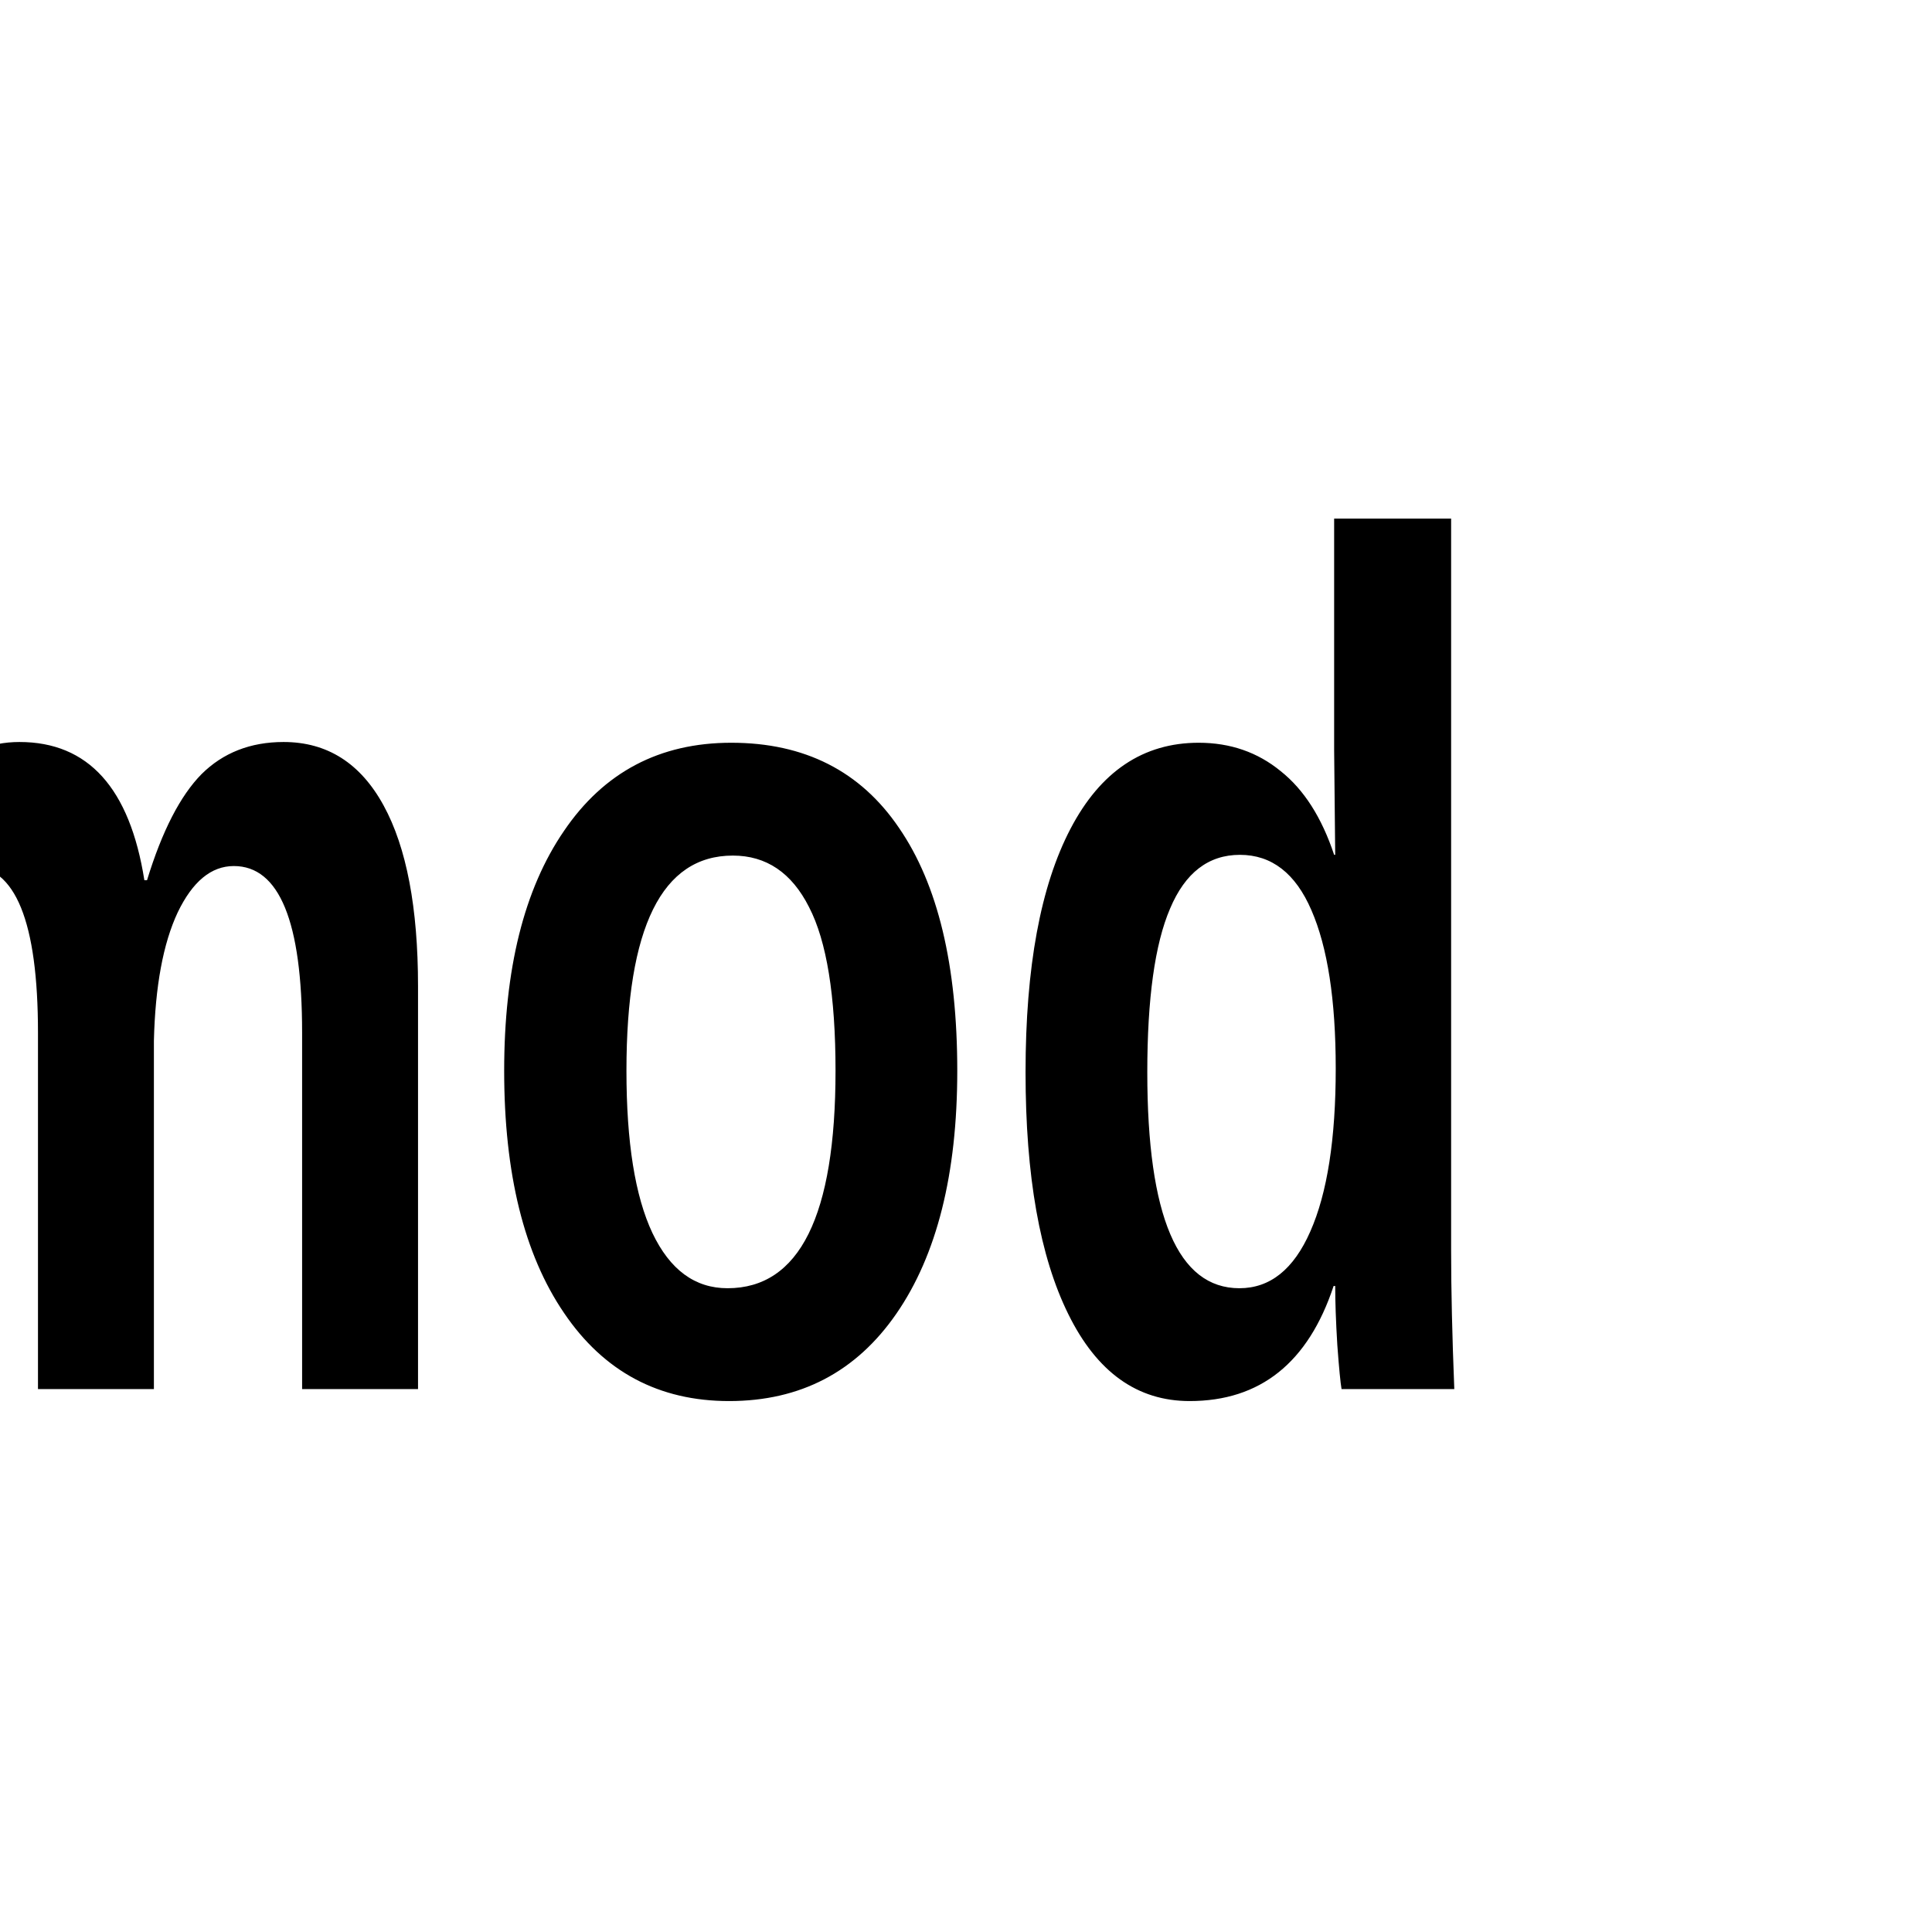
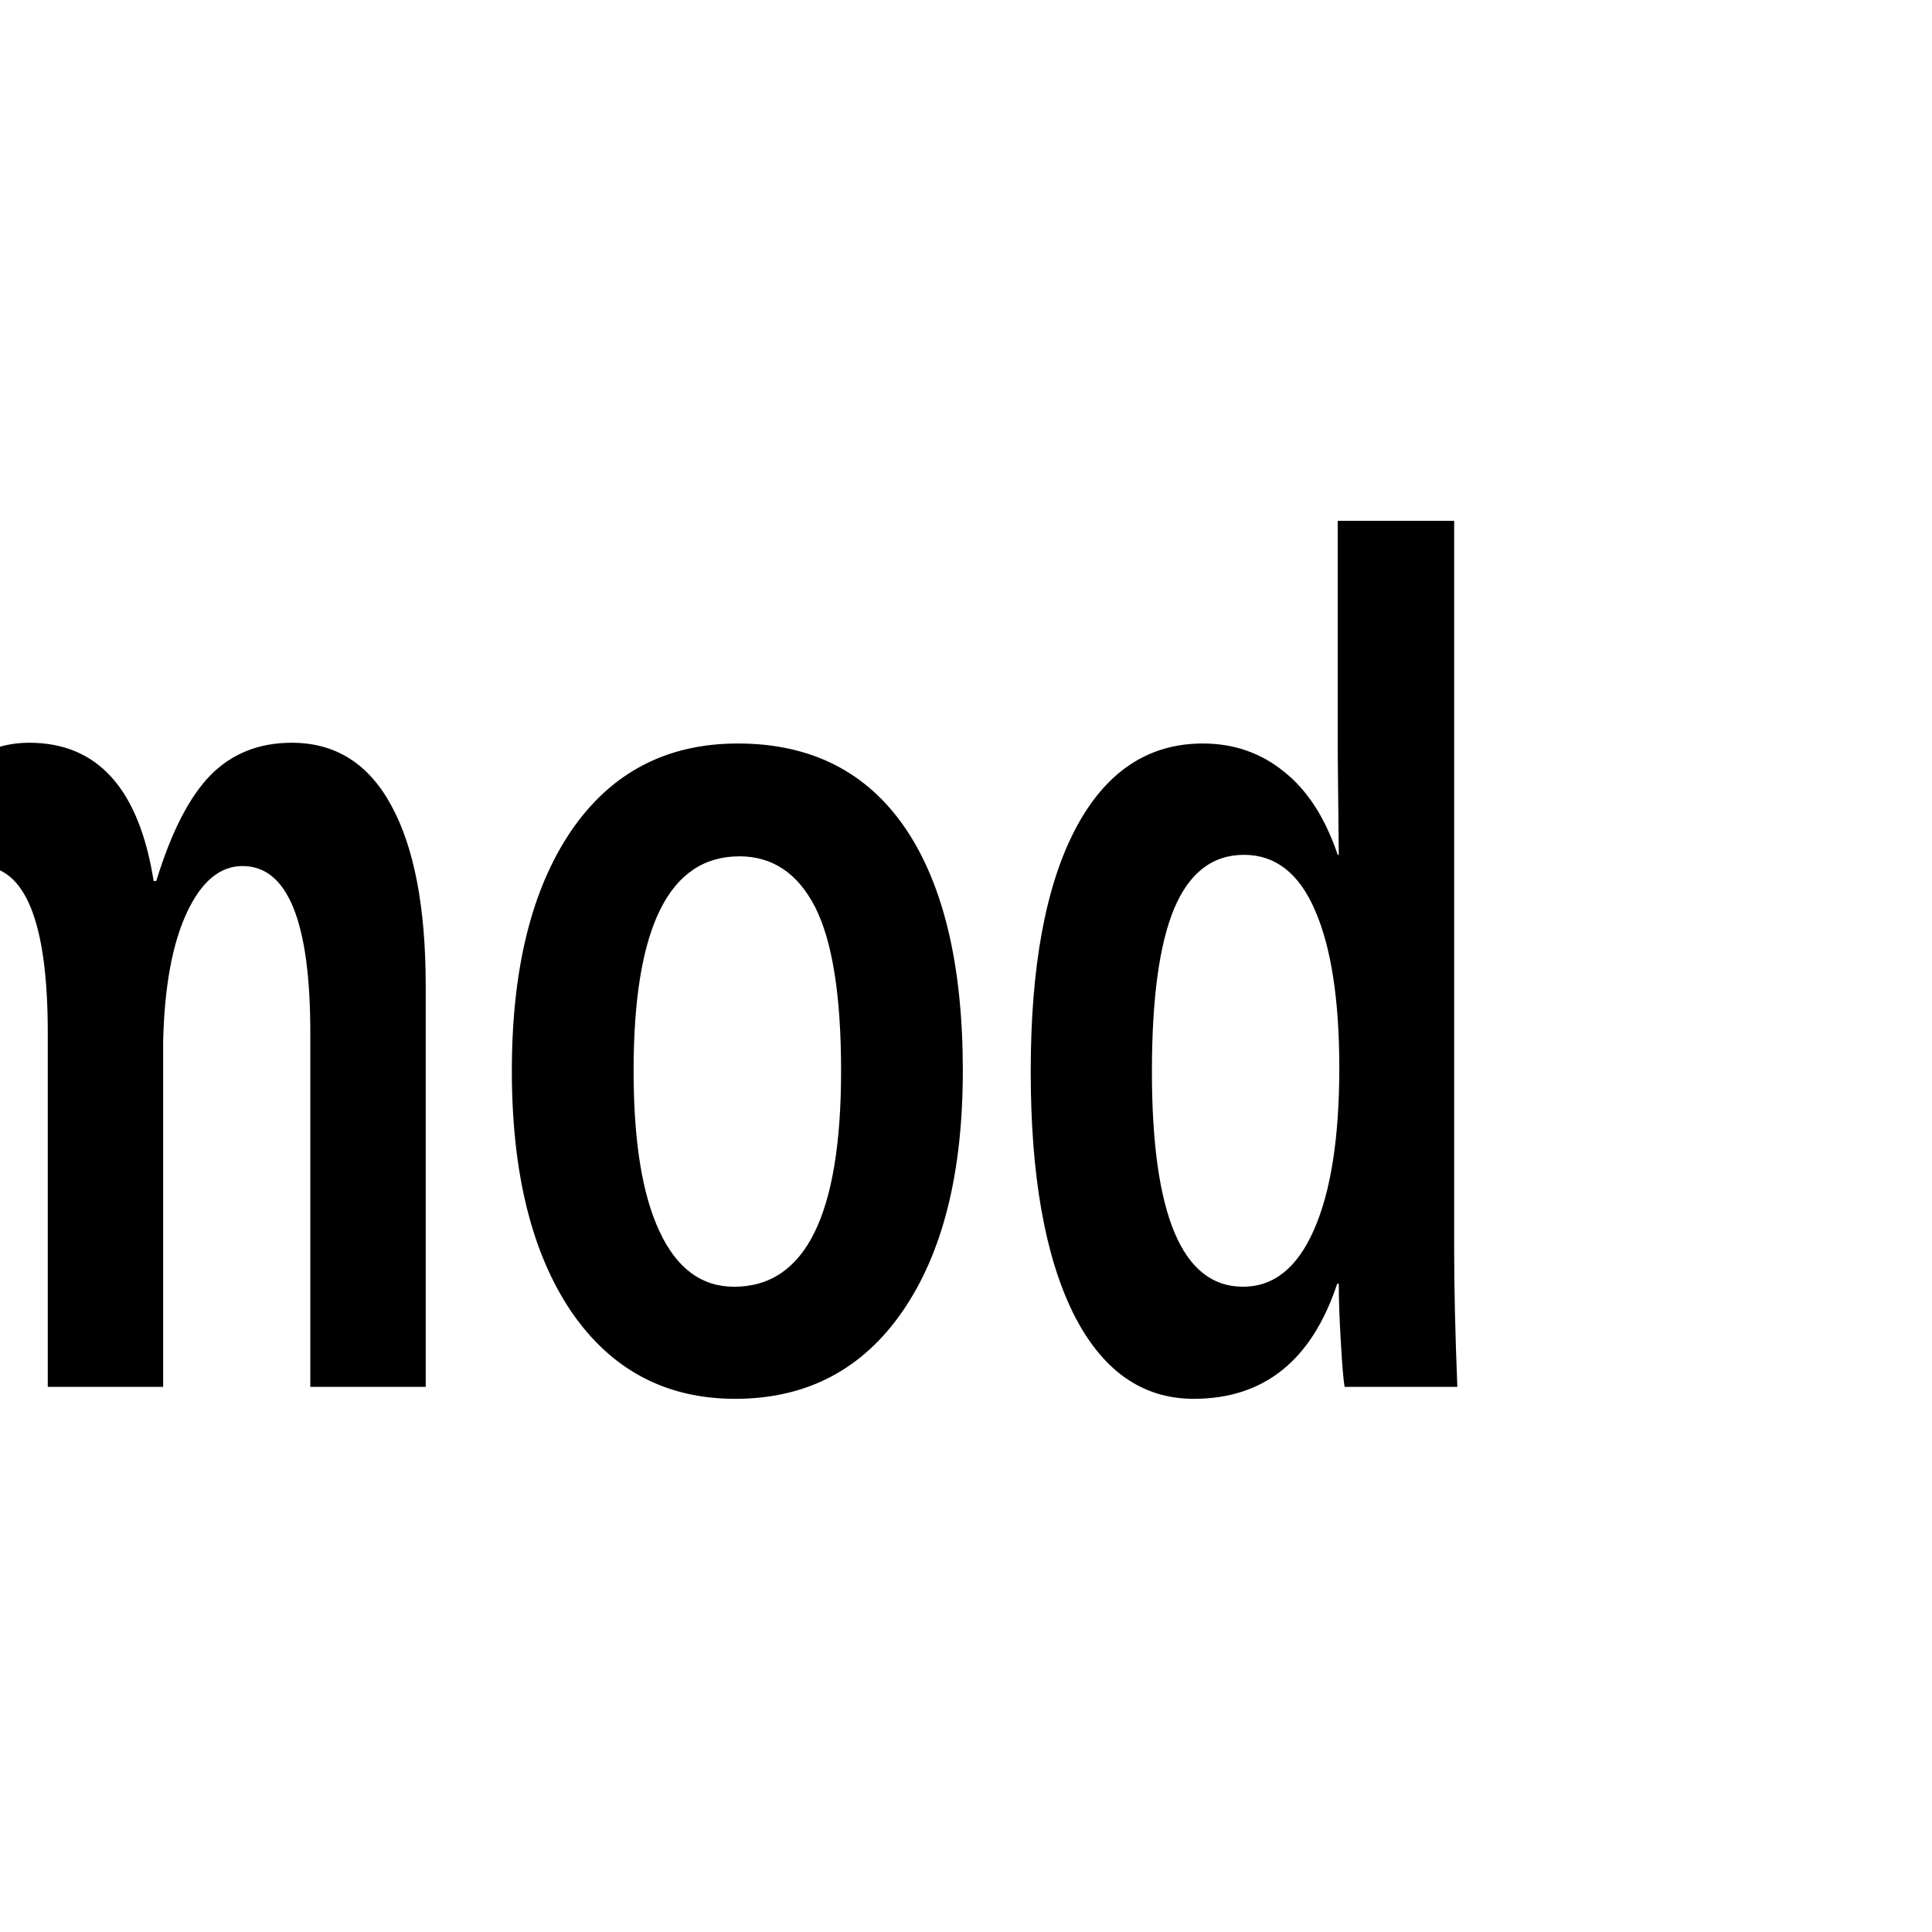
- <svg xmlns="http://www.w3.org/2000/svg" id="svg11300" height="48" width="48" version="1.1">
+ <svg xmlns="http://www.w3.org/2000/svg" version="1.1" width="48" height="48" id="svg11300">
  <defs id="defs3" />
-   <text style="font-size:25.124px;font-style:normal;font-variant:normal;font-weight:bold;font-stretch:normal;text-align:center;line-height:125%;writing-mode:lr-tb;text-anchor:middle;fill:#000000;fill-opacity:1;stroke:none;font-family:Arial;-inkscape-font-specification:Arial Bold" xml:space="preserve" id="text3029" transform="scale(0.8416471,1.188146)" y="29.045" x="28.546">
-     <tspan style="stroke:none" id="tspan3031" y="29.045" x="28.546">mod</tspan>
+   <text style="font-size:25px;font-style:normal;font-variant:normal;font-weight:bold;font-stretch:normal;text-align:center;line-height:125%;writing-mode:lr-tb;text-anchor:middle;fill:#000000;fill-opacity:1;stroke:none;font-family:Arial;-inkscape-font-specification:Arial Bold" xml:space="preserve" id="text3029" transform="scale(0.8416471,1.188146)" y="29.0" x="28.7">
+     <tspan style="stroke:none" id="tspan3031" y="29.0" x="28.7">mod</tspan>
  </text>
</svg>
